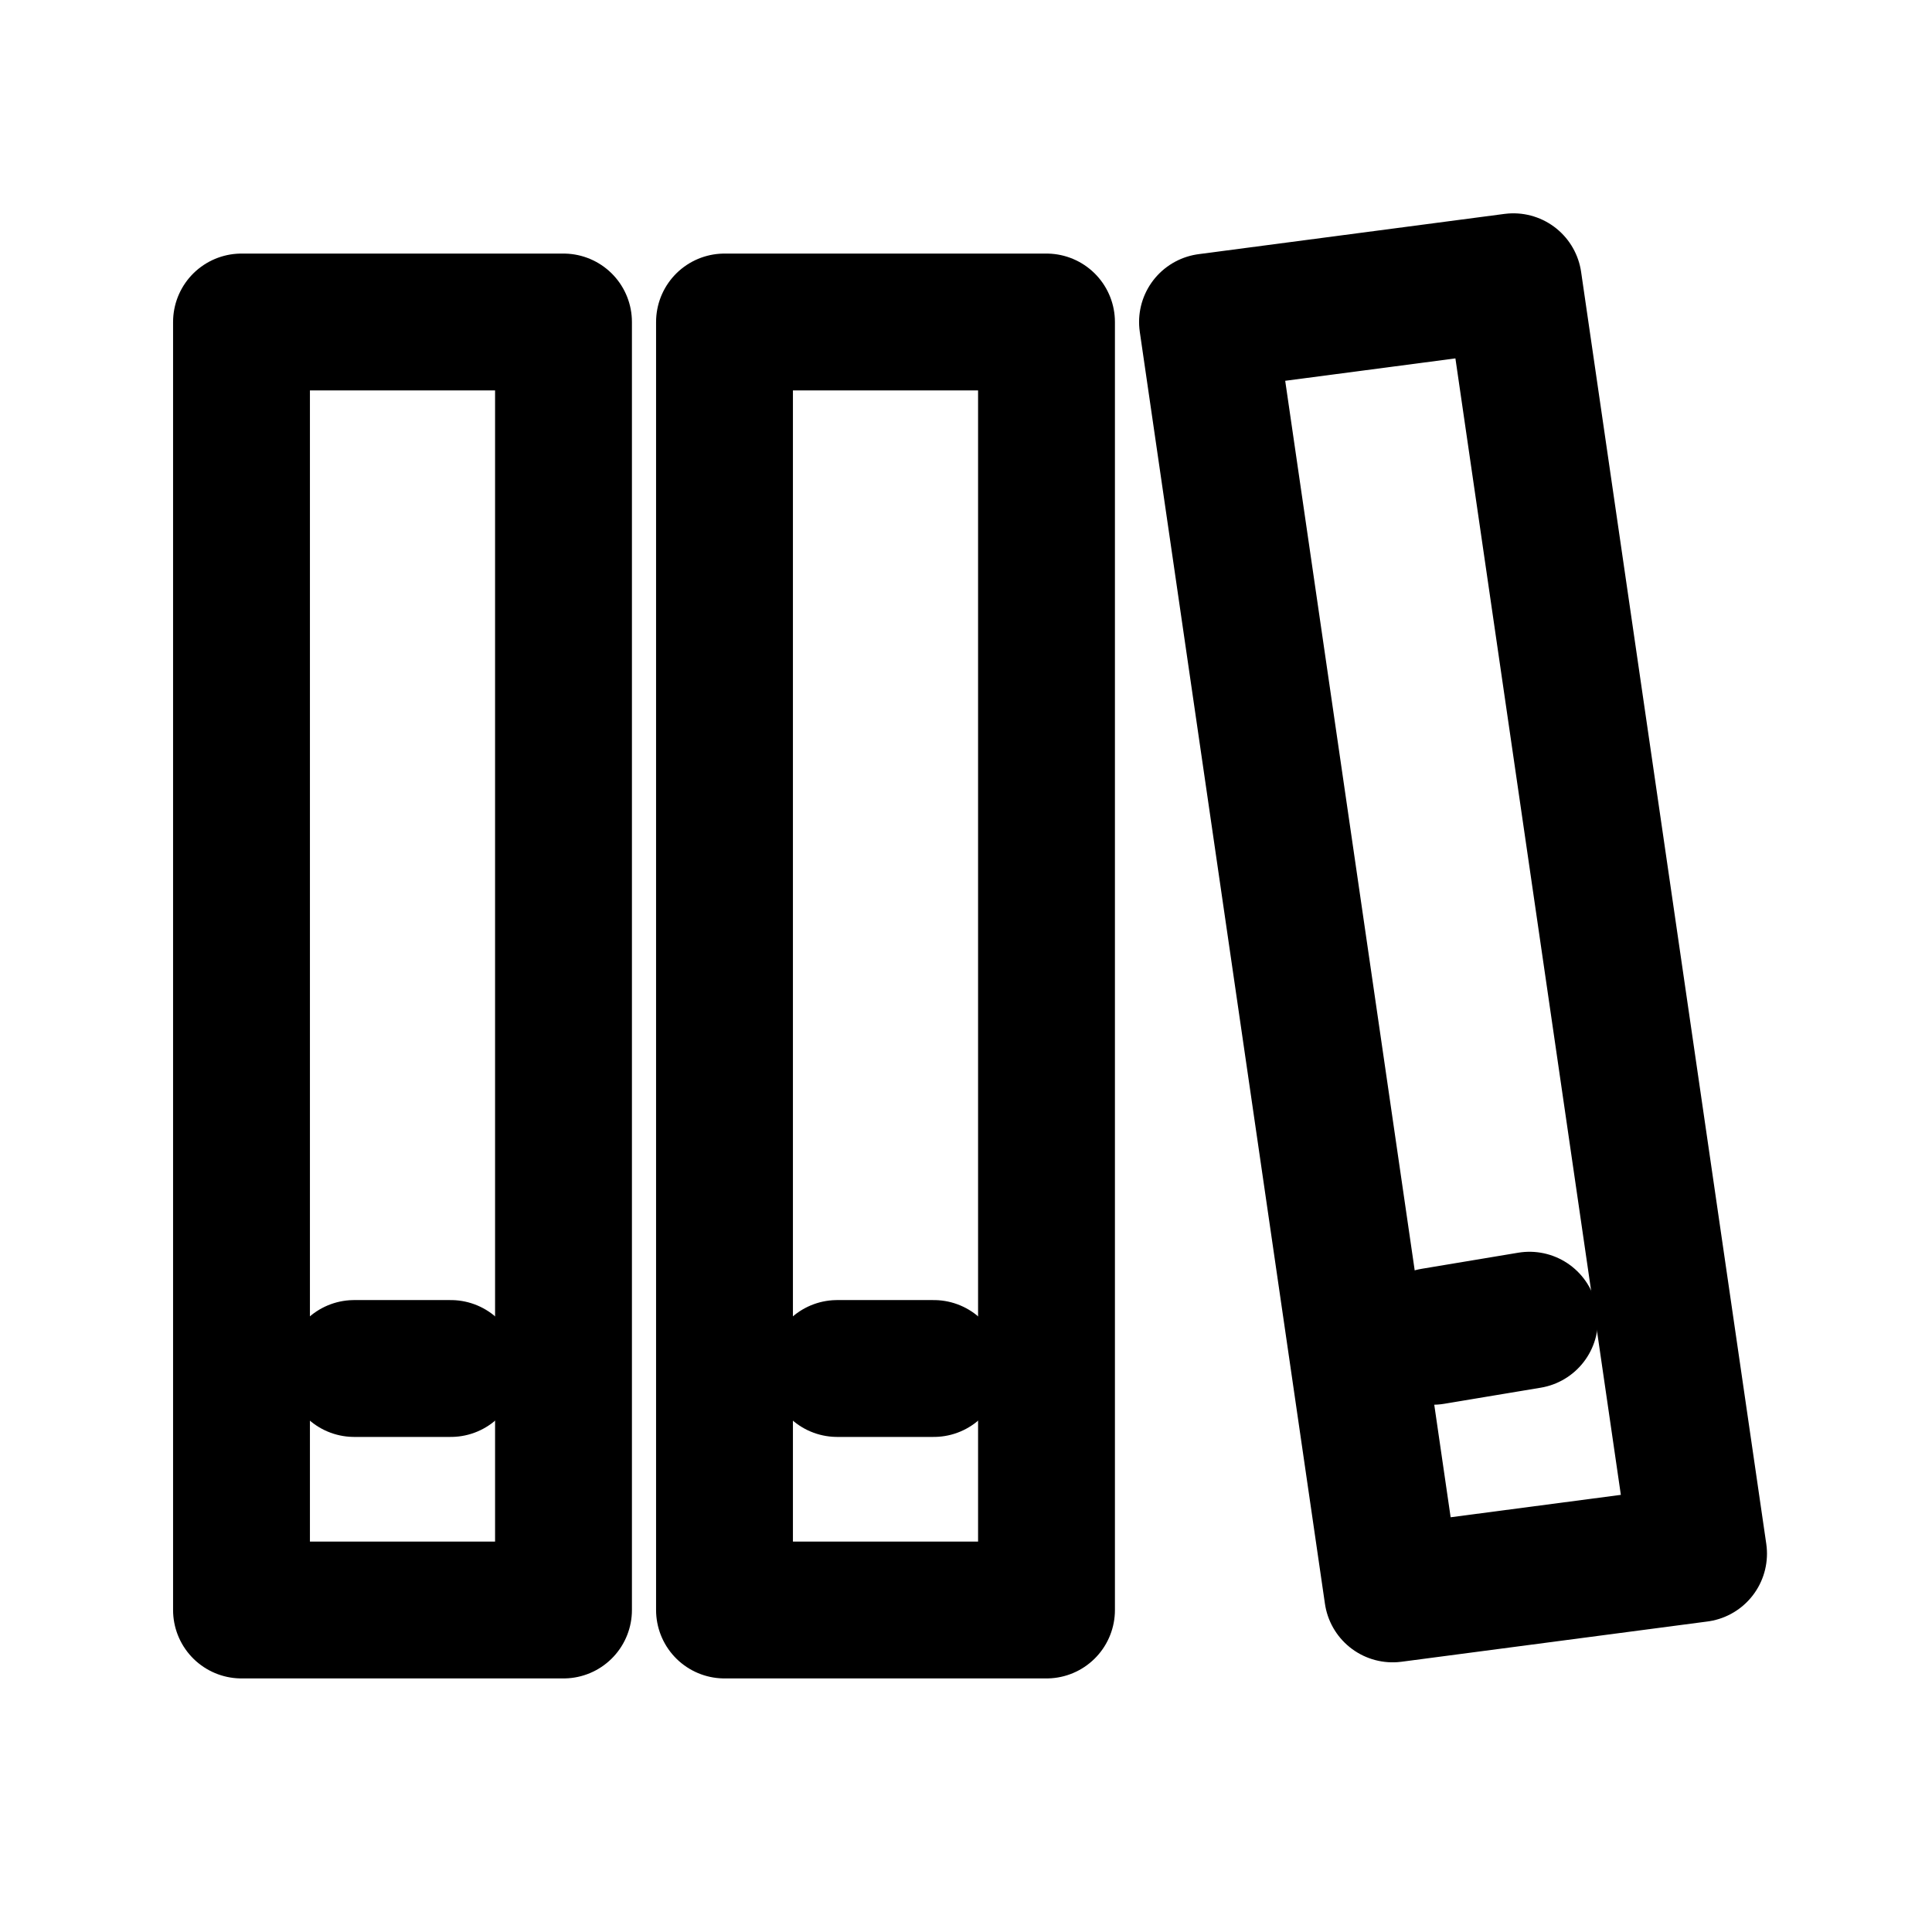
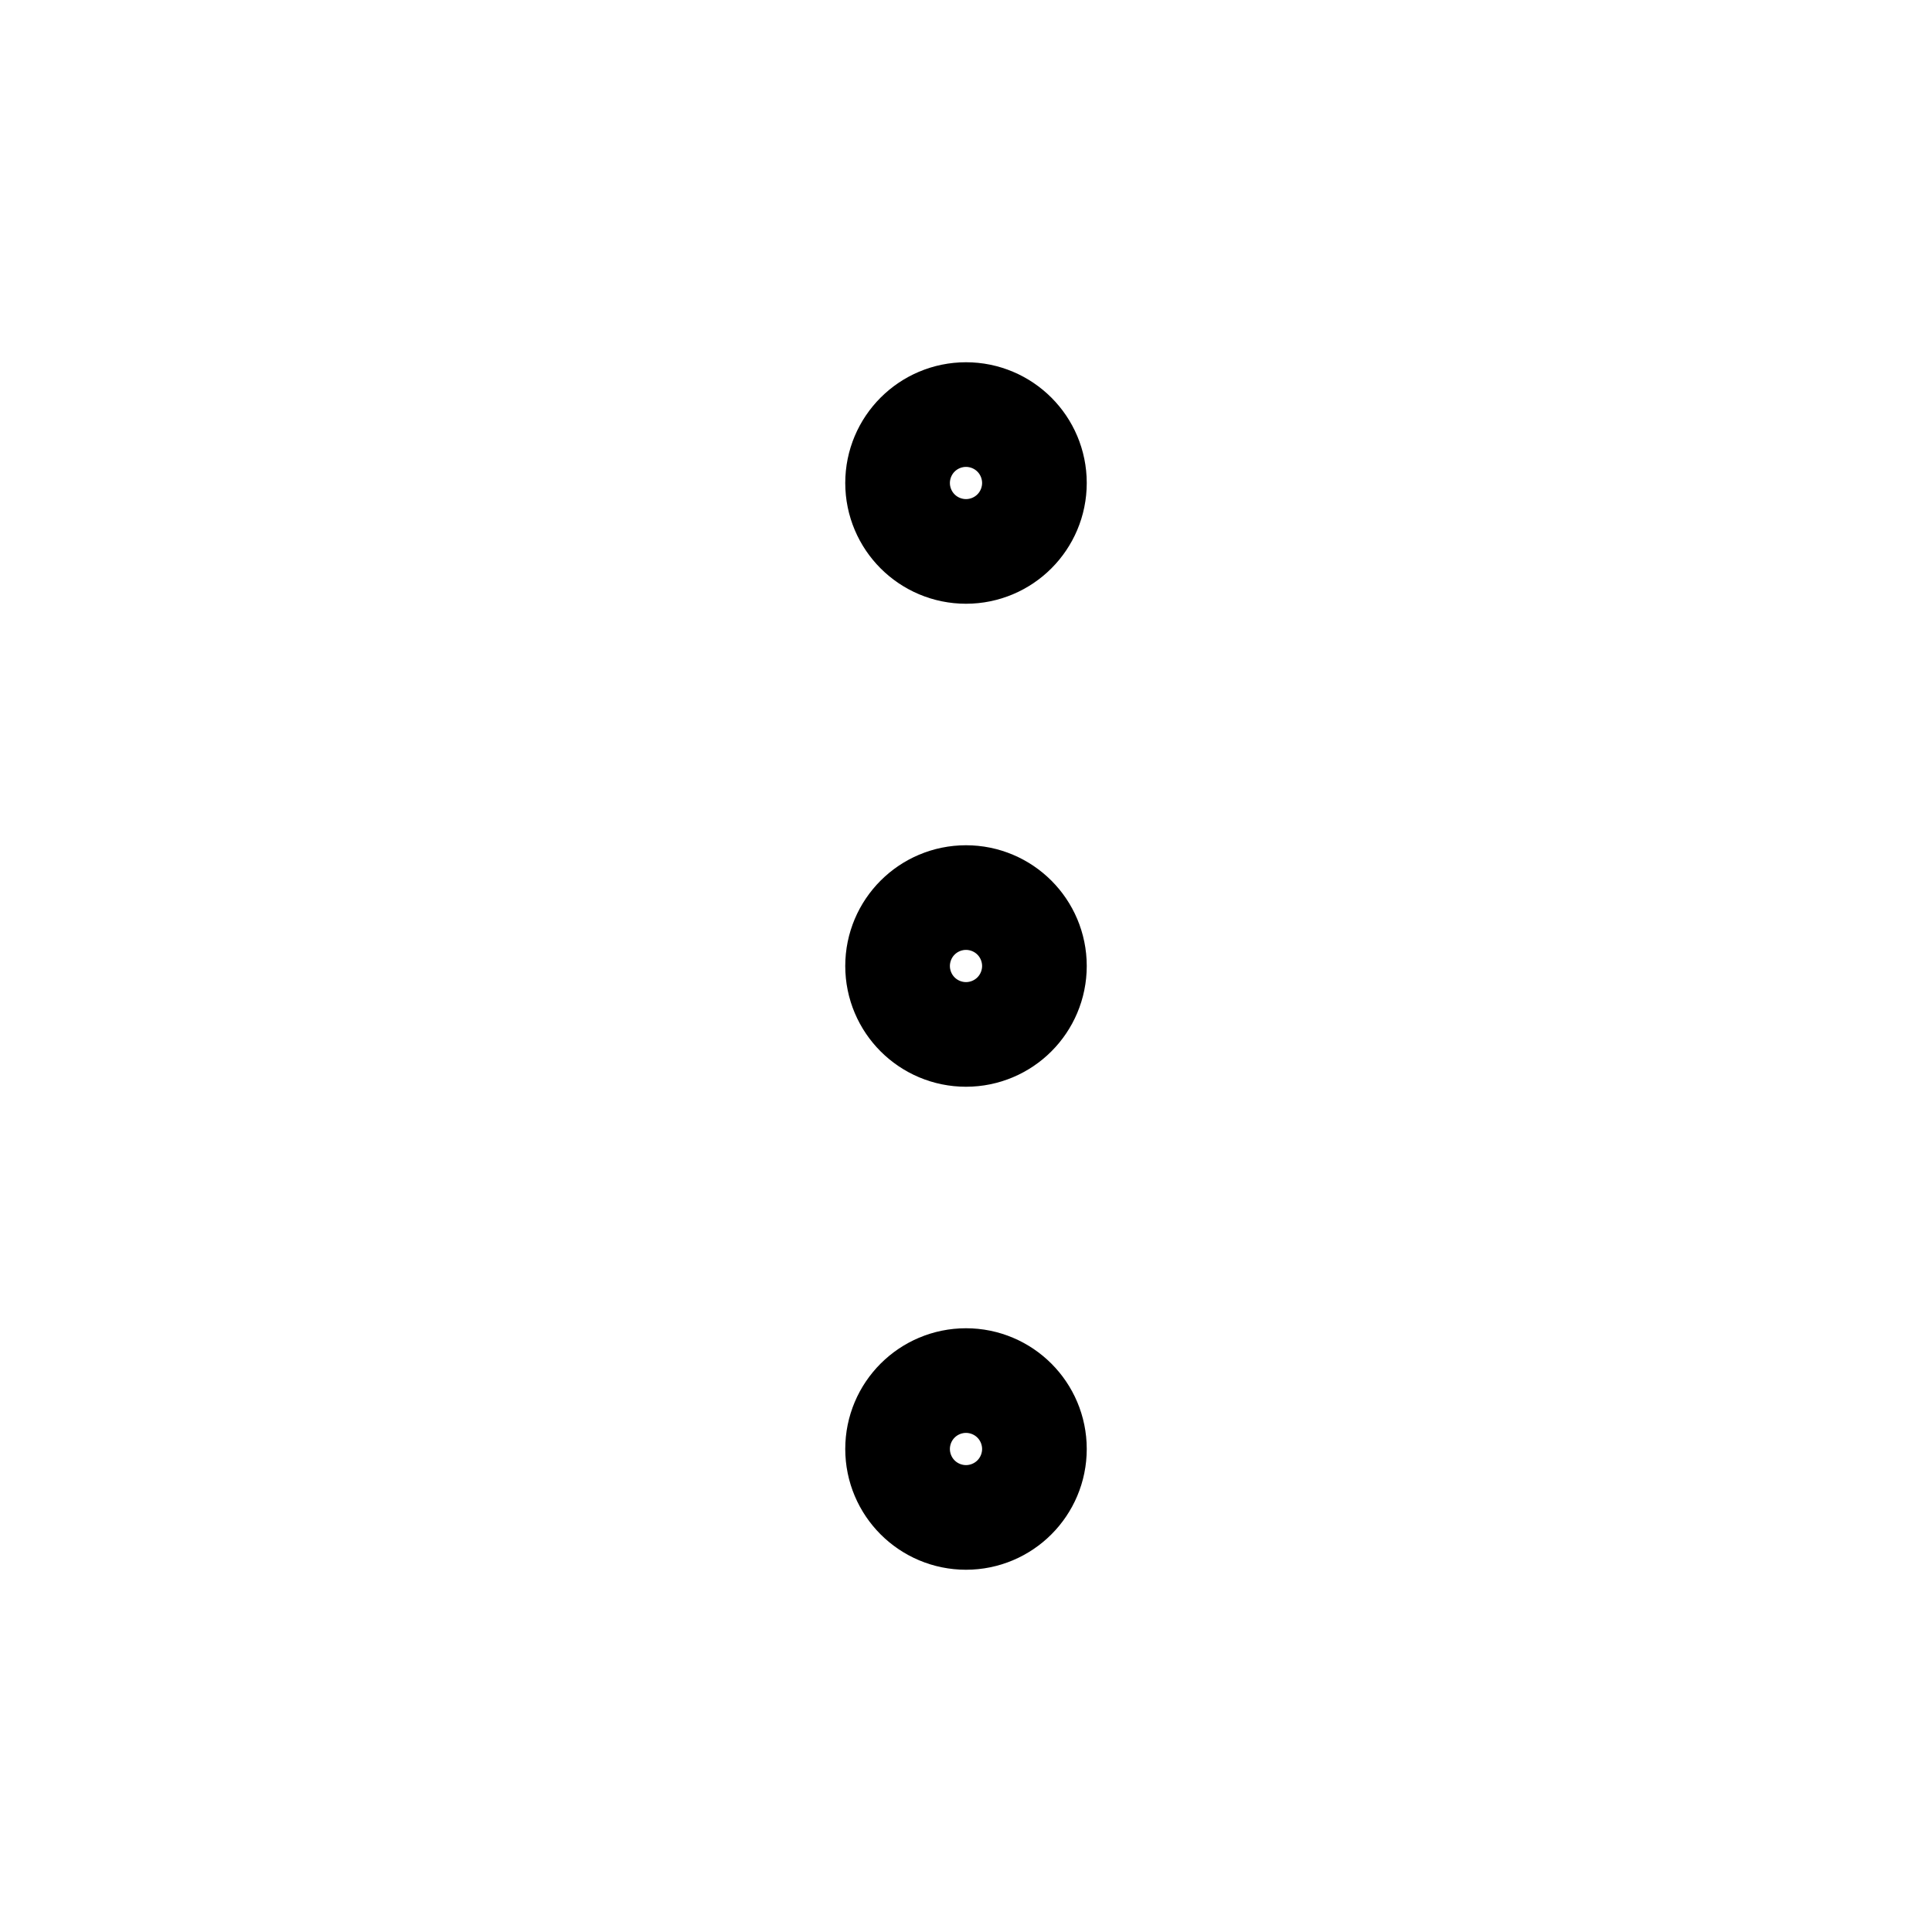
<svg xmlns="http://www.w3.org/2000/svg" viewBox="0 0 24 24" fill="none" stroke="currentColor" stroke-width="1.7" stroke-linecap="round" stroke-linejoin="round">
-   <path d="M3 4h4v16H3zM9 4h4v16H9zM15 4l3.8-.5 2.3 15.8-3.8.5z" />
-   <path d="M4.4 17h1.2M10.4 17h1.2M17.8 16.6l1.2-.2" />
+   <circle cx="12" cy="6" r=".65" />
+   <circle cx="12" cy="12" r=".65" />
+   <circle cx="12" cy="18" r=".65" />
</svg>
